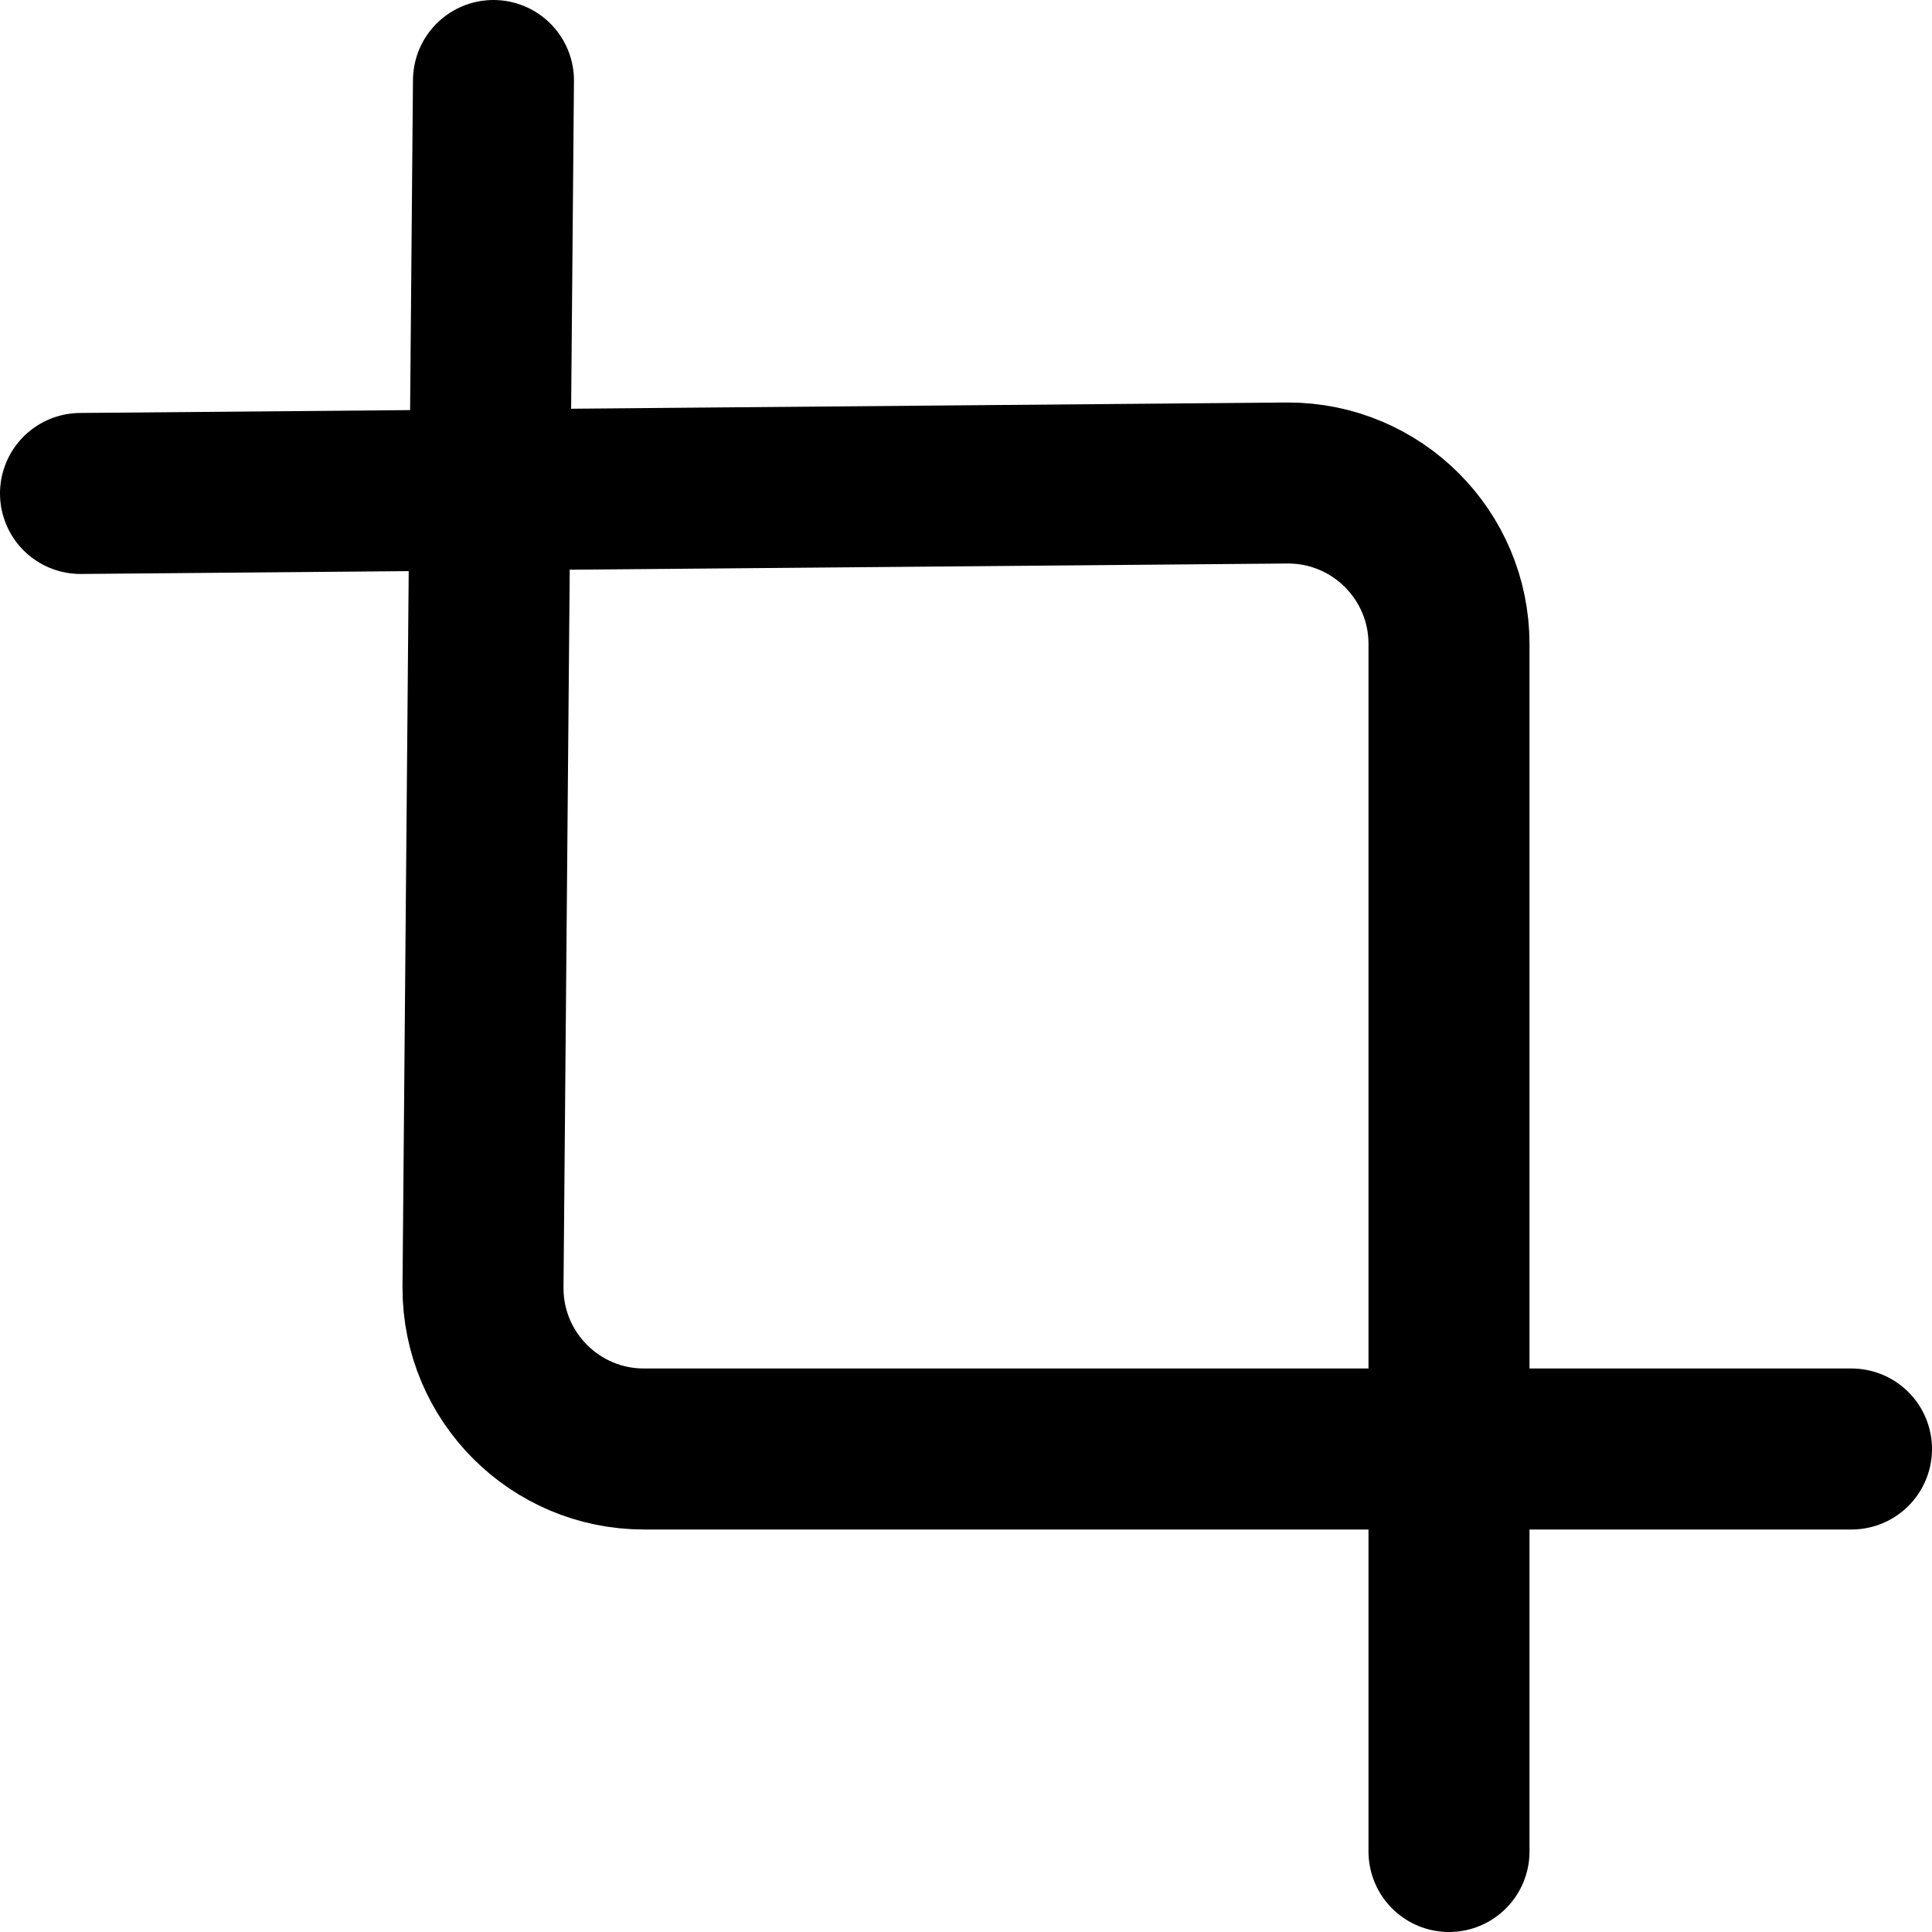
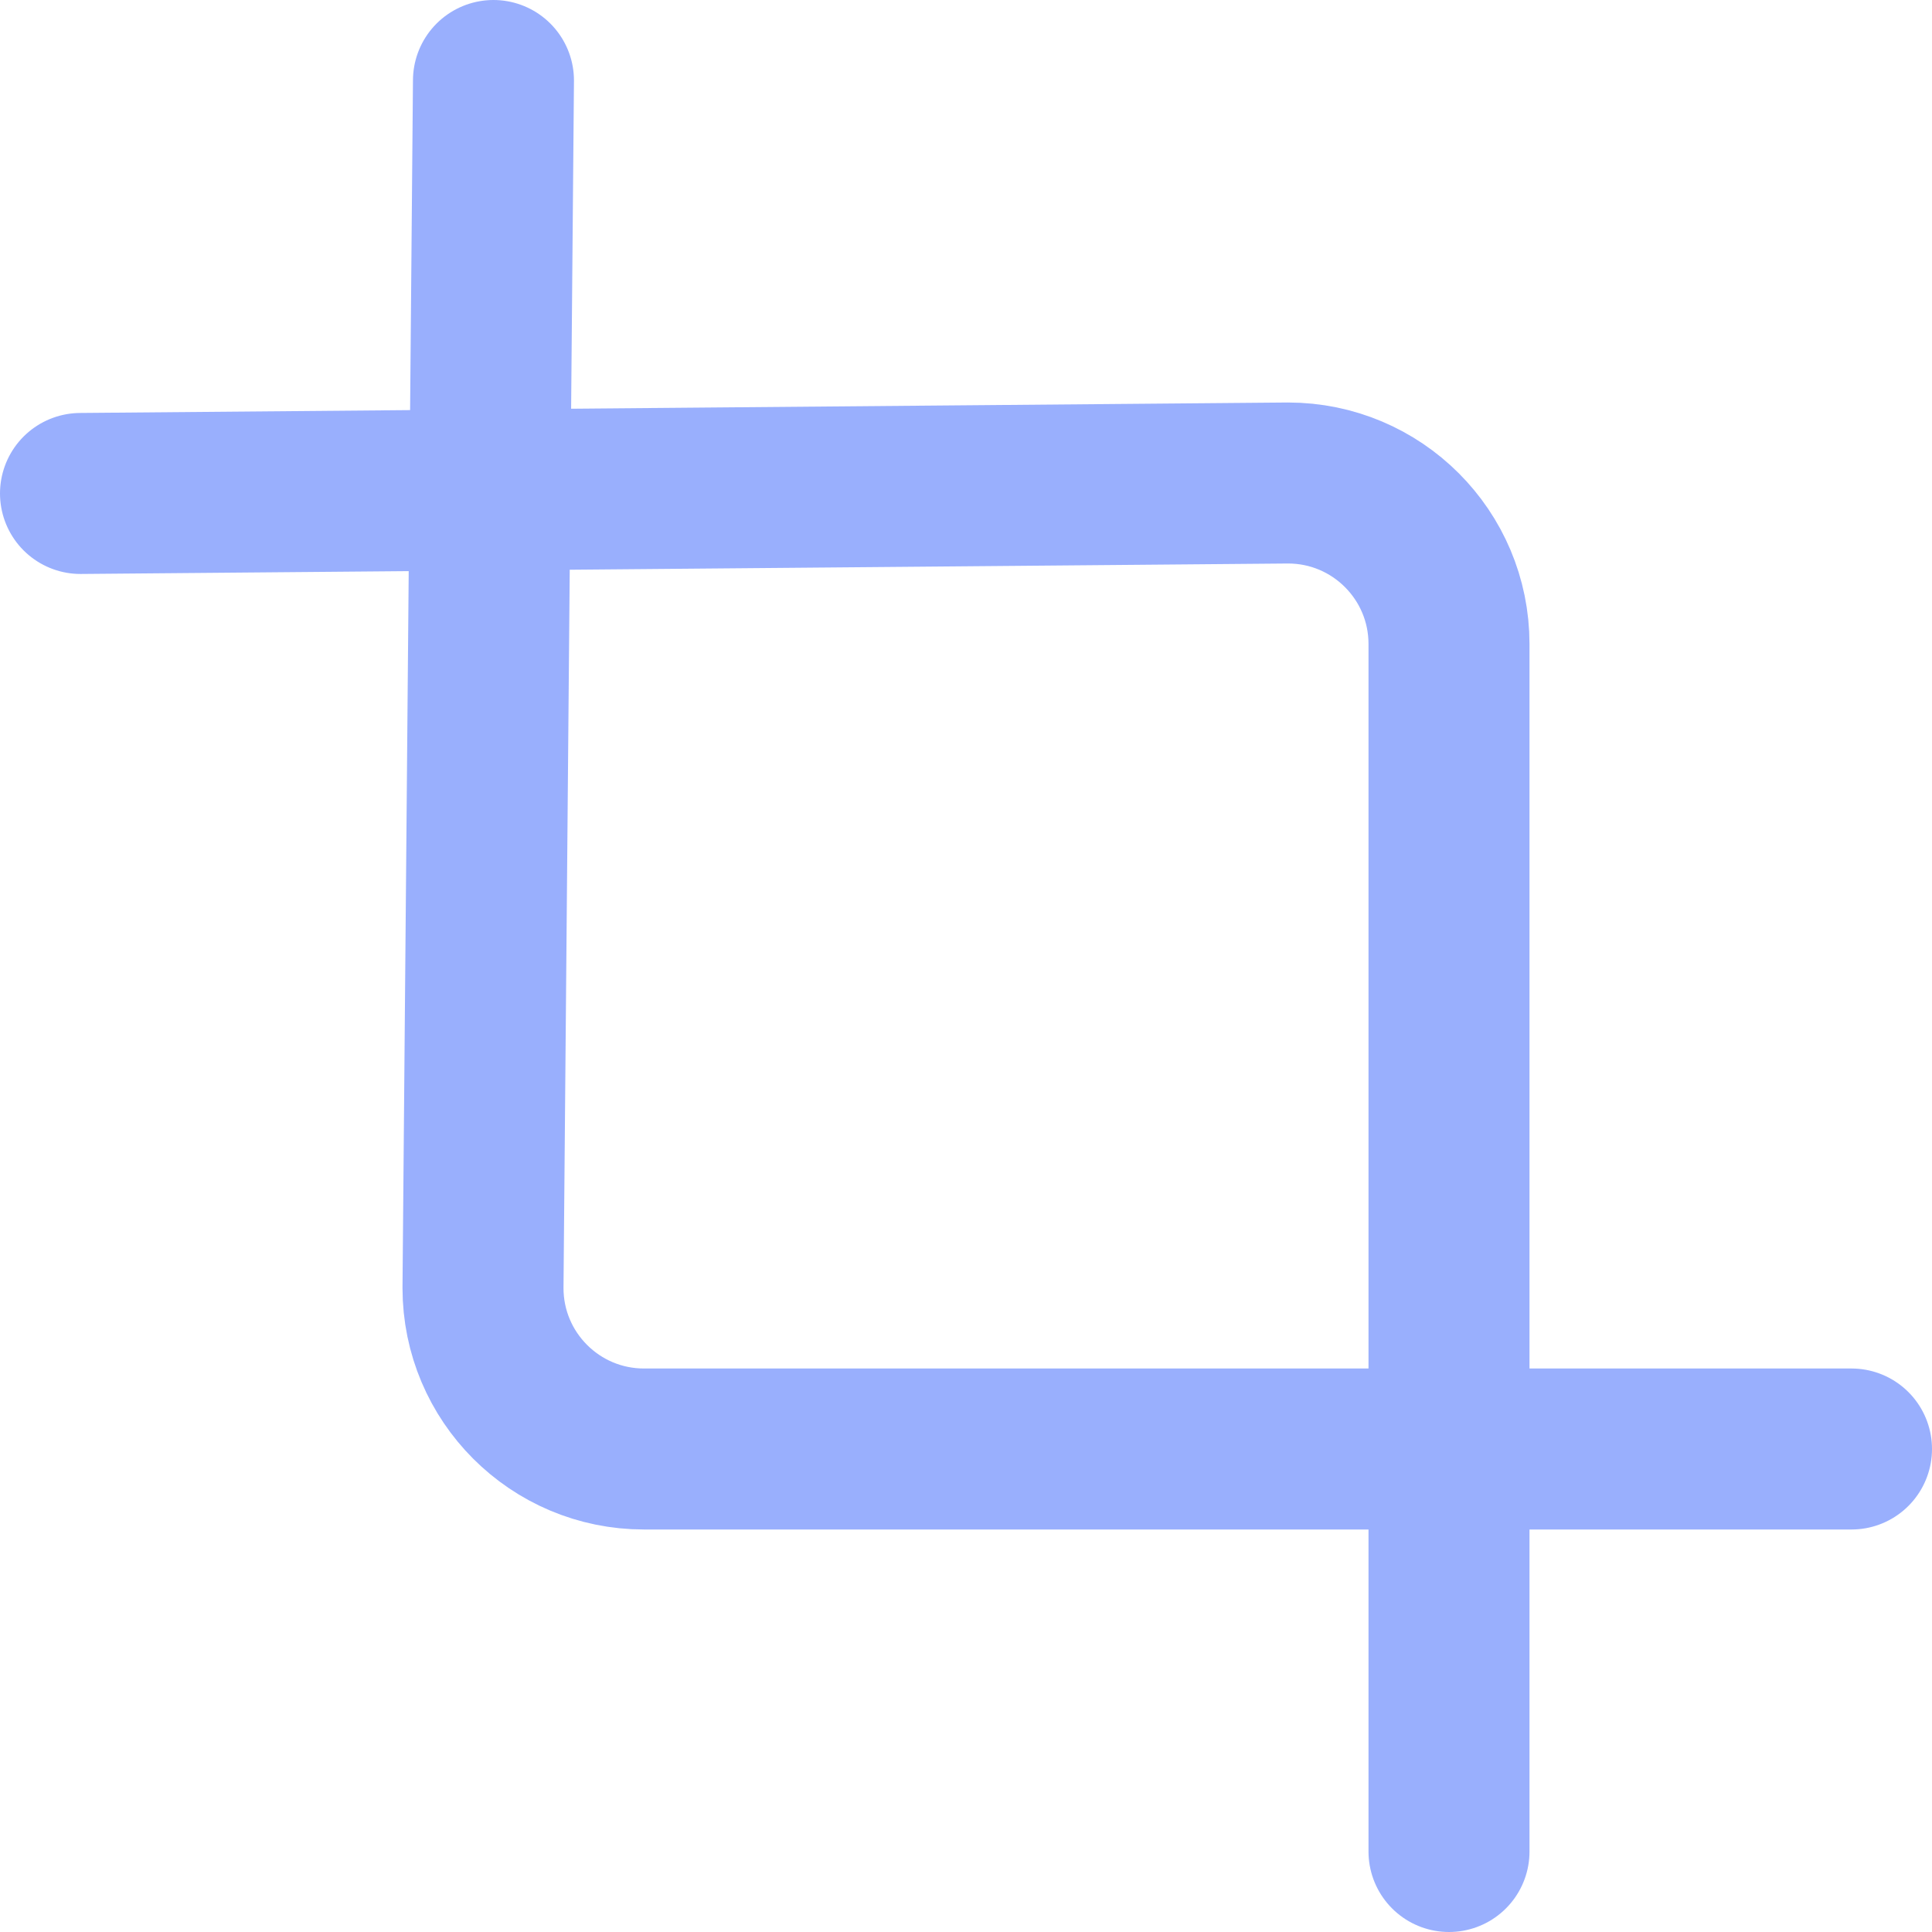
- <svg xmlns="http://www.w3.org/2000/svg" width="24" height="24" viewBox="0 0 24 24" fill="none" stroke="currentColor" stroke-width="2" stroke-linecap="round" stroke-linejoin="round" class="feather feather-crop">
-   <path d="M6.13 1L6 16a2 2 0 0 0 2 2h15" />
-   <path d="M1 6.13L16 6a2 2 0 0 1 2 2v15" />
+ <svg xmlns="http://www.w3.org/2000/svg" width="24" height="24" viewBox="0 0 24 24" fill="none" stroke="currentColor" stroke-width="2" stroke-linecap="round" stroke-linejoin="round" class="feather feather-crop" version="1.1" id="svg6">
+   <defs id="defs10" />
+   <path d="M6.13 1L6 16a2 2 0 0 0 2 2h15" id="path2" style="stroke:#99affd;stroke-opacity:1" />
+   <path d="M1 6.13L16 6a2 2 0 0 1 2 2v15" id="path4" style="stroke:#99affd;stroke-opacity:1" />
</svg>
